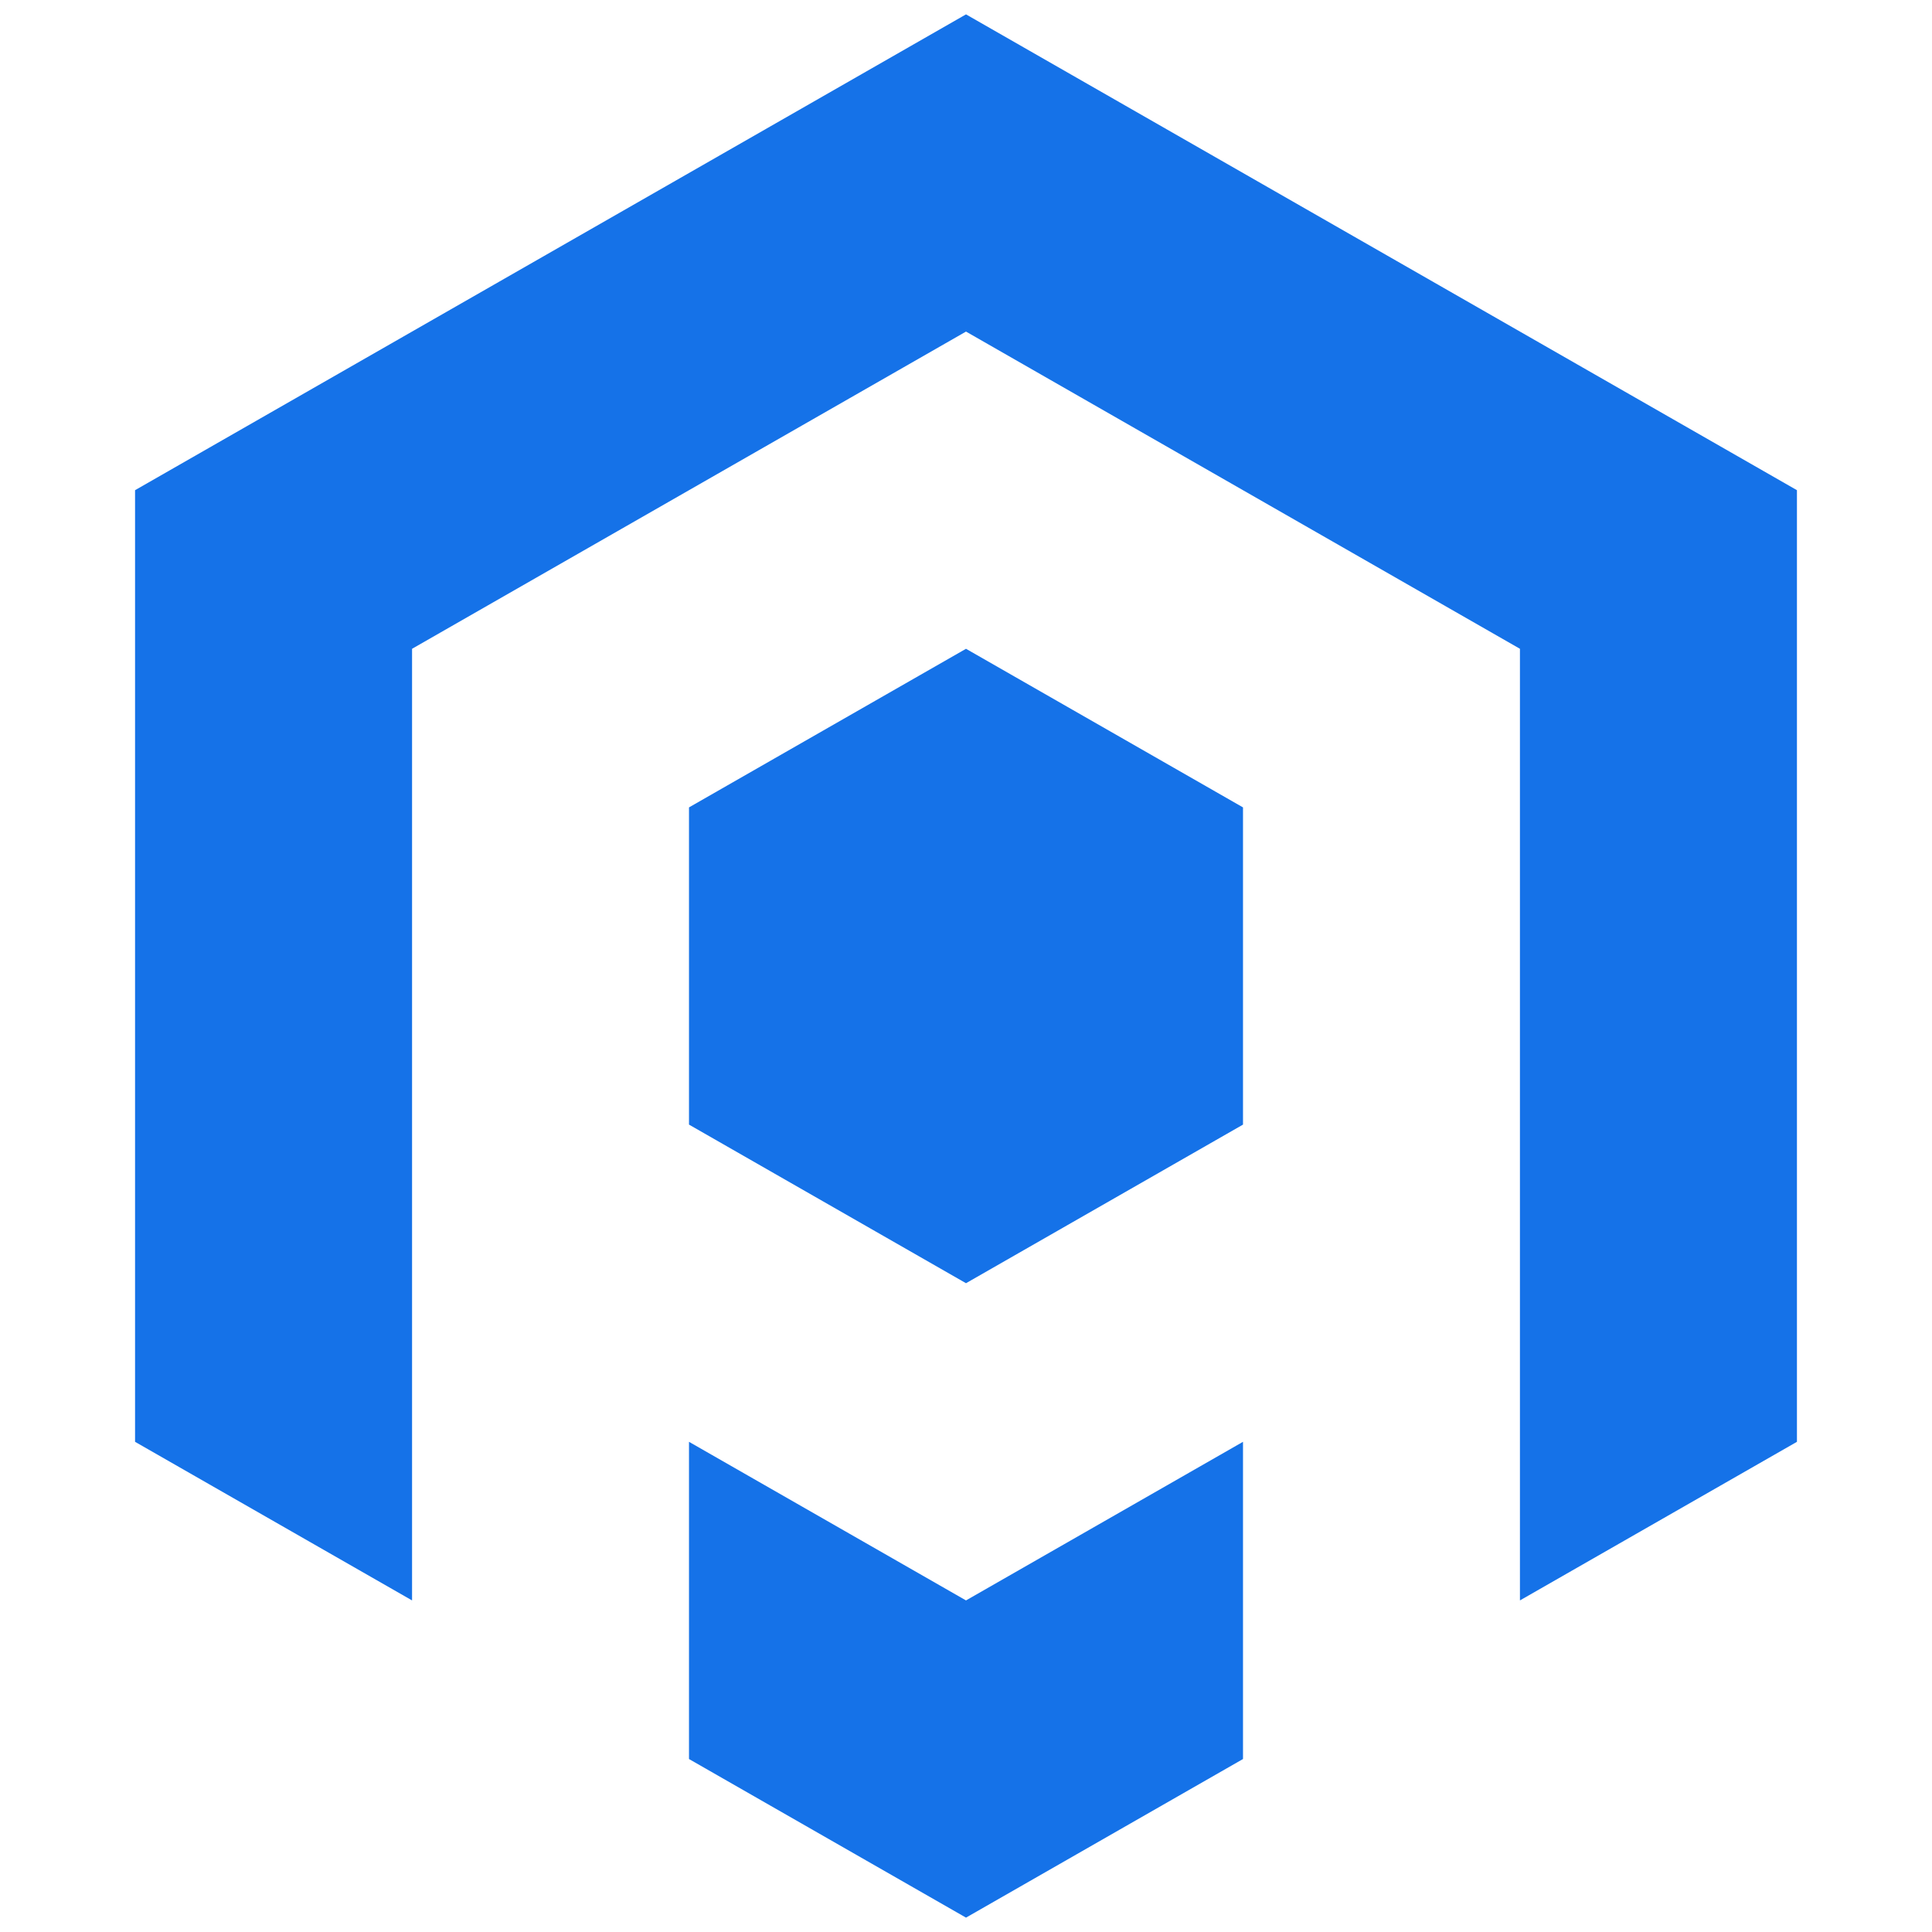
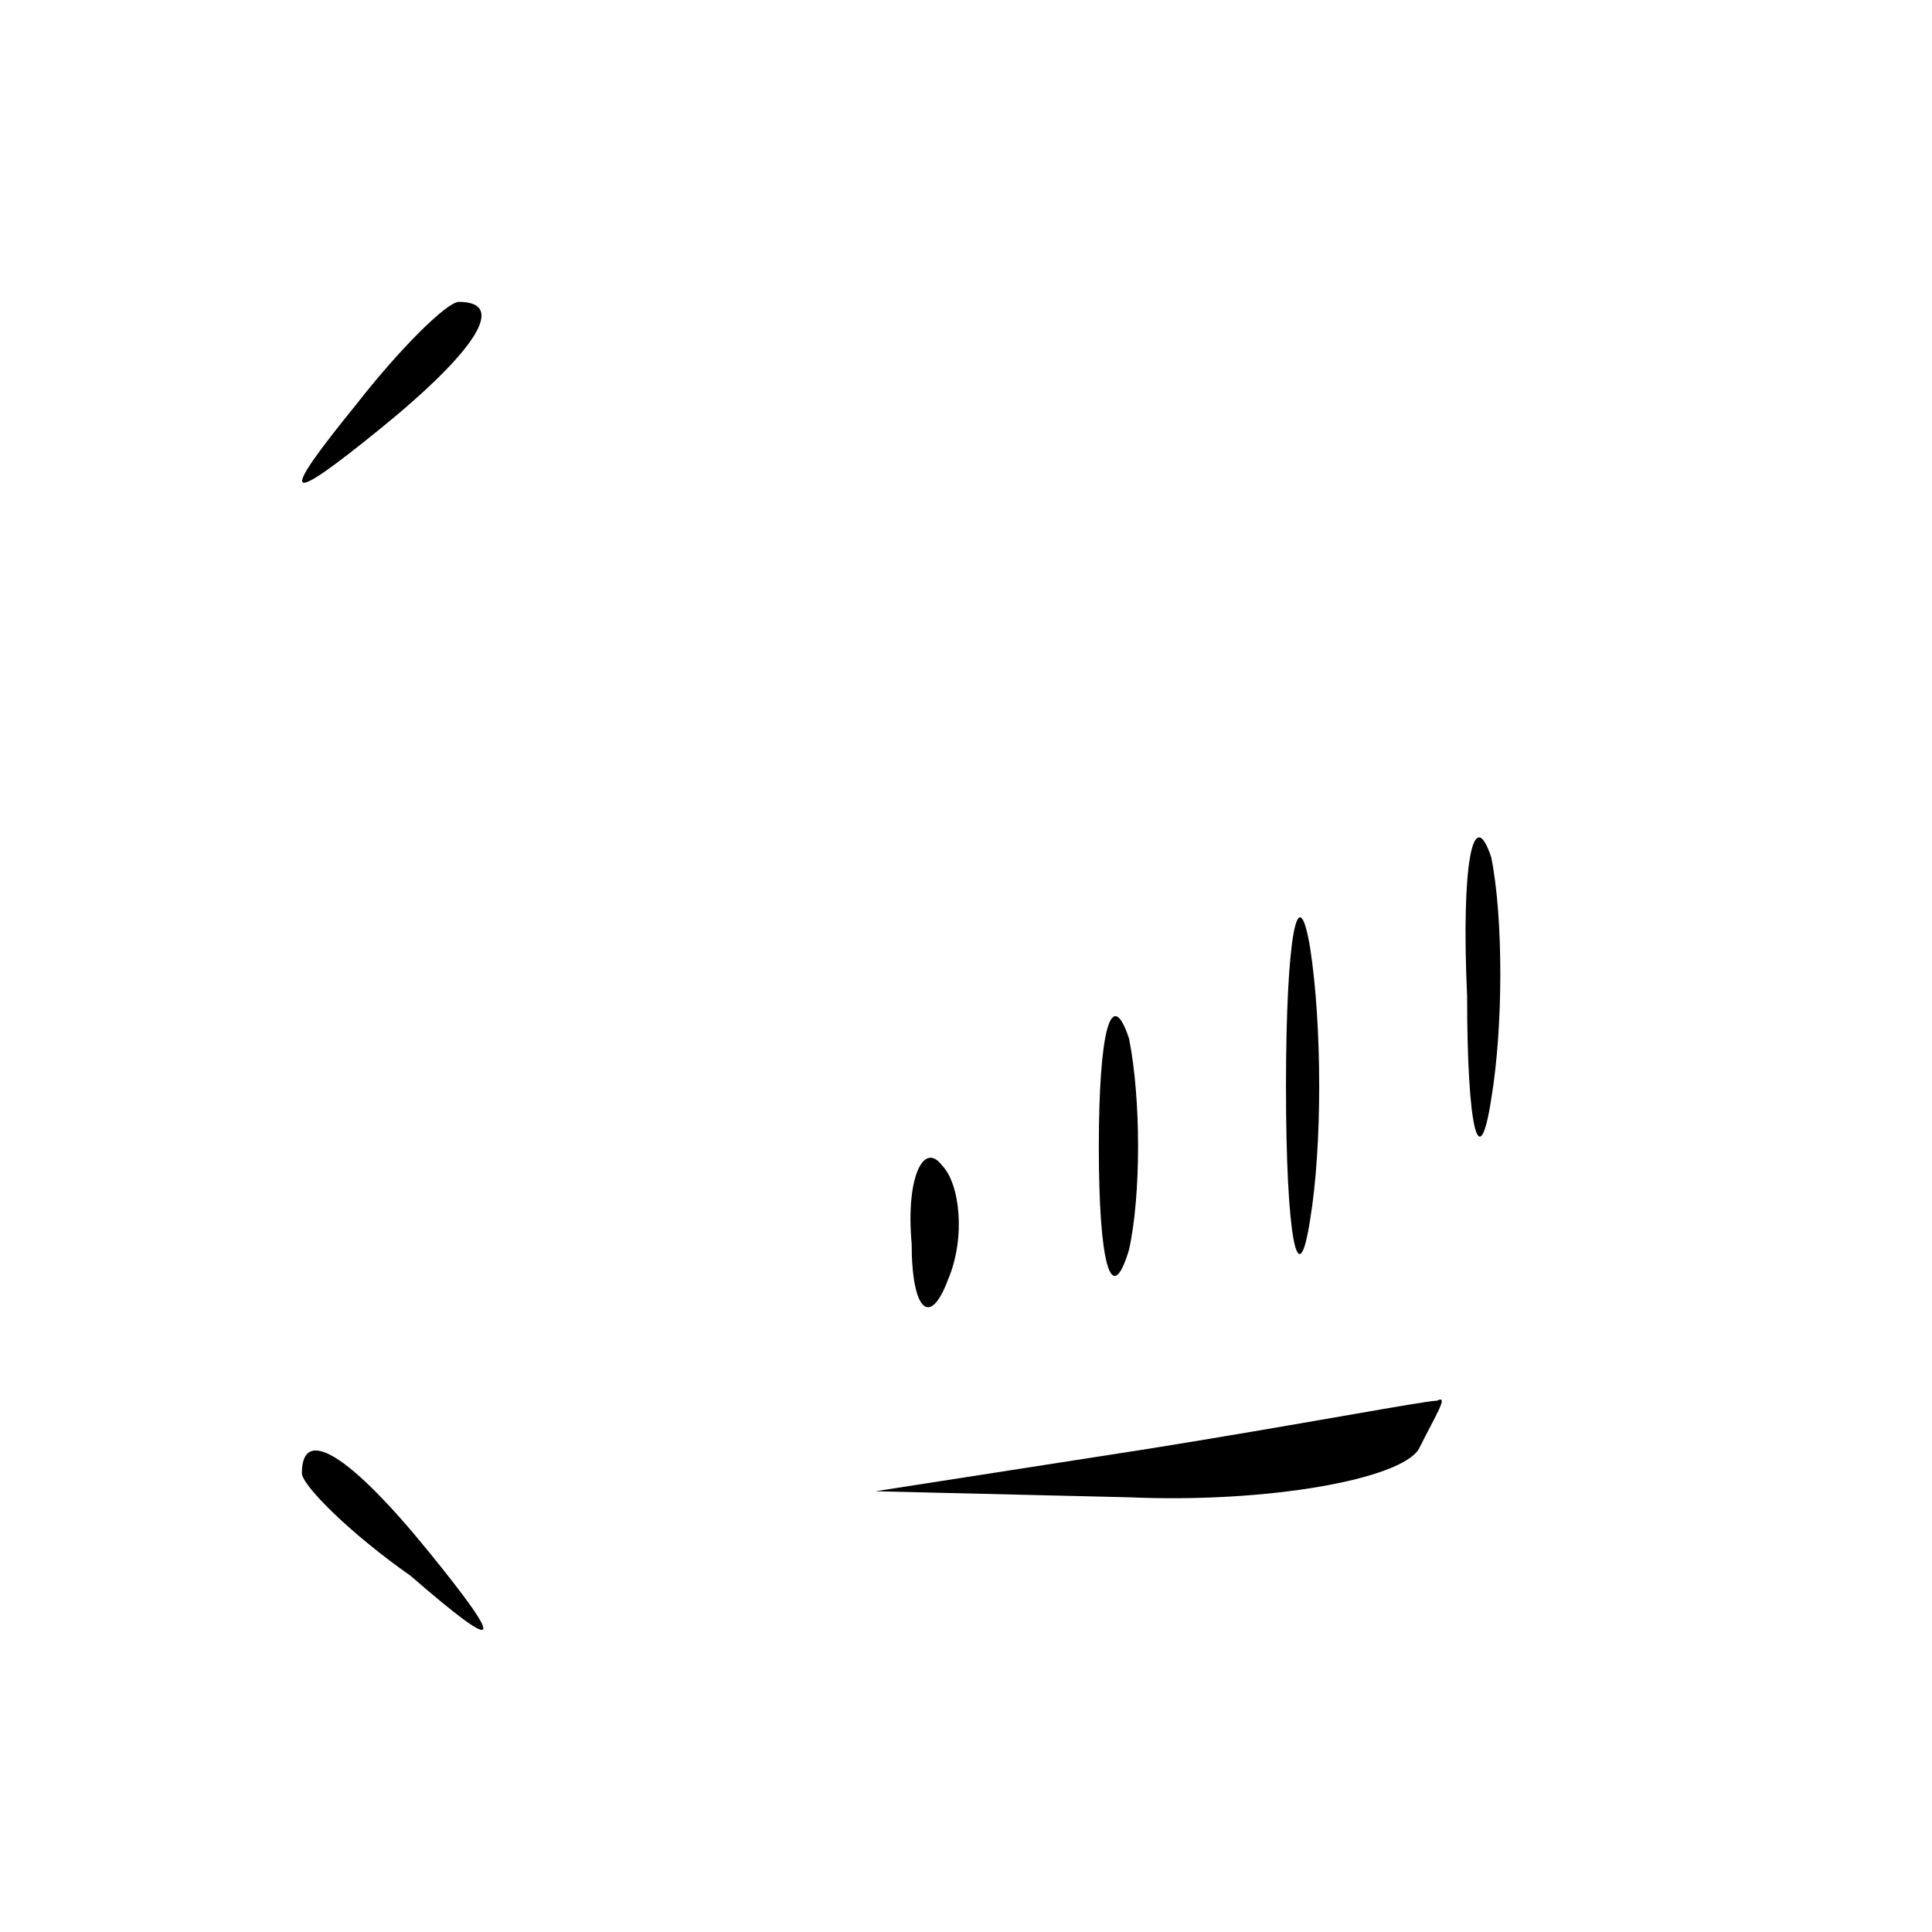
- <svg xmlns="http://www.w3.org/2000/svg" style="isolation:isolate" viewBox="0 0 32 32" width="32" height="32">
-   <defs>
-     <clipPath id="_clipPath_CDFOxzND1uALUoEXAw6Qk7OEtuAaN2fa">
-       <rect width="32" height="32" />
-     </clipPath>
-   </defs>
-   <g clip-path="url(#_clipPath_CDFOxzND1uALUoEXAw6Qk7OEtuAaN2fa)">
-     <g>
-       <path d=" M 29.763 8.119 L 16 0.238 L 2.237 8.119 L 2.237 23.881 L 6.825 26.508 L 6.825 10.746 L 16 5.492 L 25.175 10.746 L 25.175 26.508 L 29.763 23.881 L 29.763 8.119 Z " fill="rgb(21,114,232)" />
-       <path d=" M 20.588 13.373 L 16 10.746 L 11.412 13.373 L 11.412 18.627 L 16 21.254 L 20.588 18.627 L 20.588 13.373 Z " fill="rgb(21,114,232)" />
-       <path d=" M 20.588 23.881 L 16 26.508 L 11.412 23.881 L 11.412 29.135 L 16 31.762 L 20.588 29.135 L 20.588 23.881 Z " fill="rgb(21,114,232)" />
-     </g>
+ <svg xmlns="http://www.w3.org/2000/svg" version="1.0" width="32pt" height="32pt" viewBox="0 0 32 32" preserveAspectRatio="xMidYMid meet">
+   <g transform="translate(0,32) scale(0.1,-0.1)" fill="#000000" stroke="none">
+     <path d="M59 253 c-13 -16 -12 -17 4 -4 16 13 21 21 13 21 -2 0 -10 -8 -17 -17z" />
+     <path d="M243 155 c0 -22 2 -30 4 -17 2 12 2 30 0 40 -3 9 -5 -1 -4 -23z" />
+     <path d="M213 140 c0 -25 2 -35 4 -22 2 12 2 32 0 45 -2 12 -4 2 -4 -23z" />
+     <path d="M182 130 c0 -19 2 -27 5 -17 2 9 2 25 0 35 -3 9 -5 1 -5 -18z" />
+     <path d="M151 114 c0 -11 3 -14 6 -6 3 7 2 16 -1 19 -3 4 -6 -2 -5 -13z" />
+     <path d="M190 80 l-45 -7 42 -1 c23 -1 45 3 48 8 3 6 5 9 3 8 -2 0 -23 -4 -48 -8z" />
+     <path d="M50 76 c0 -2 8 -10 18 -17 15 -13 16 -12 3 4 -13 16 -21 21 -21 13z" />
  </g>
</svg>
